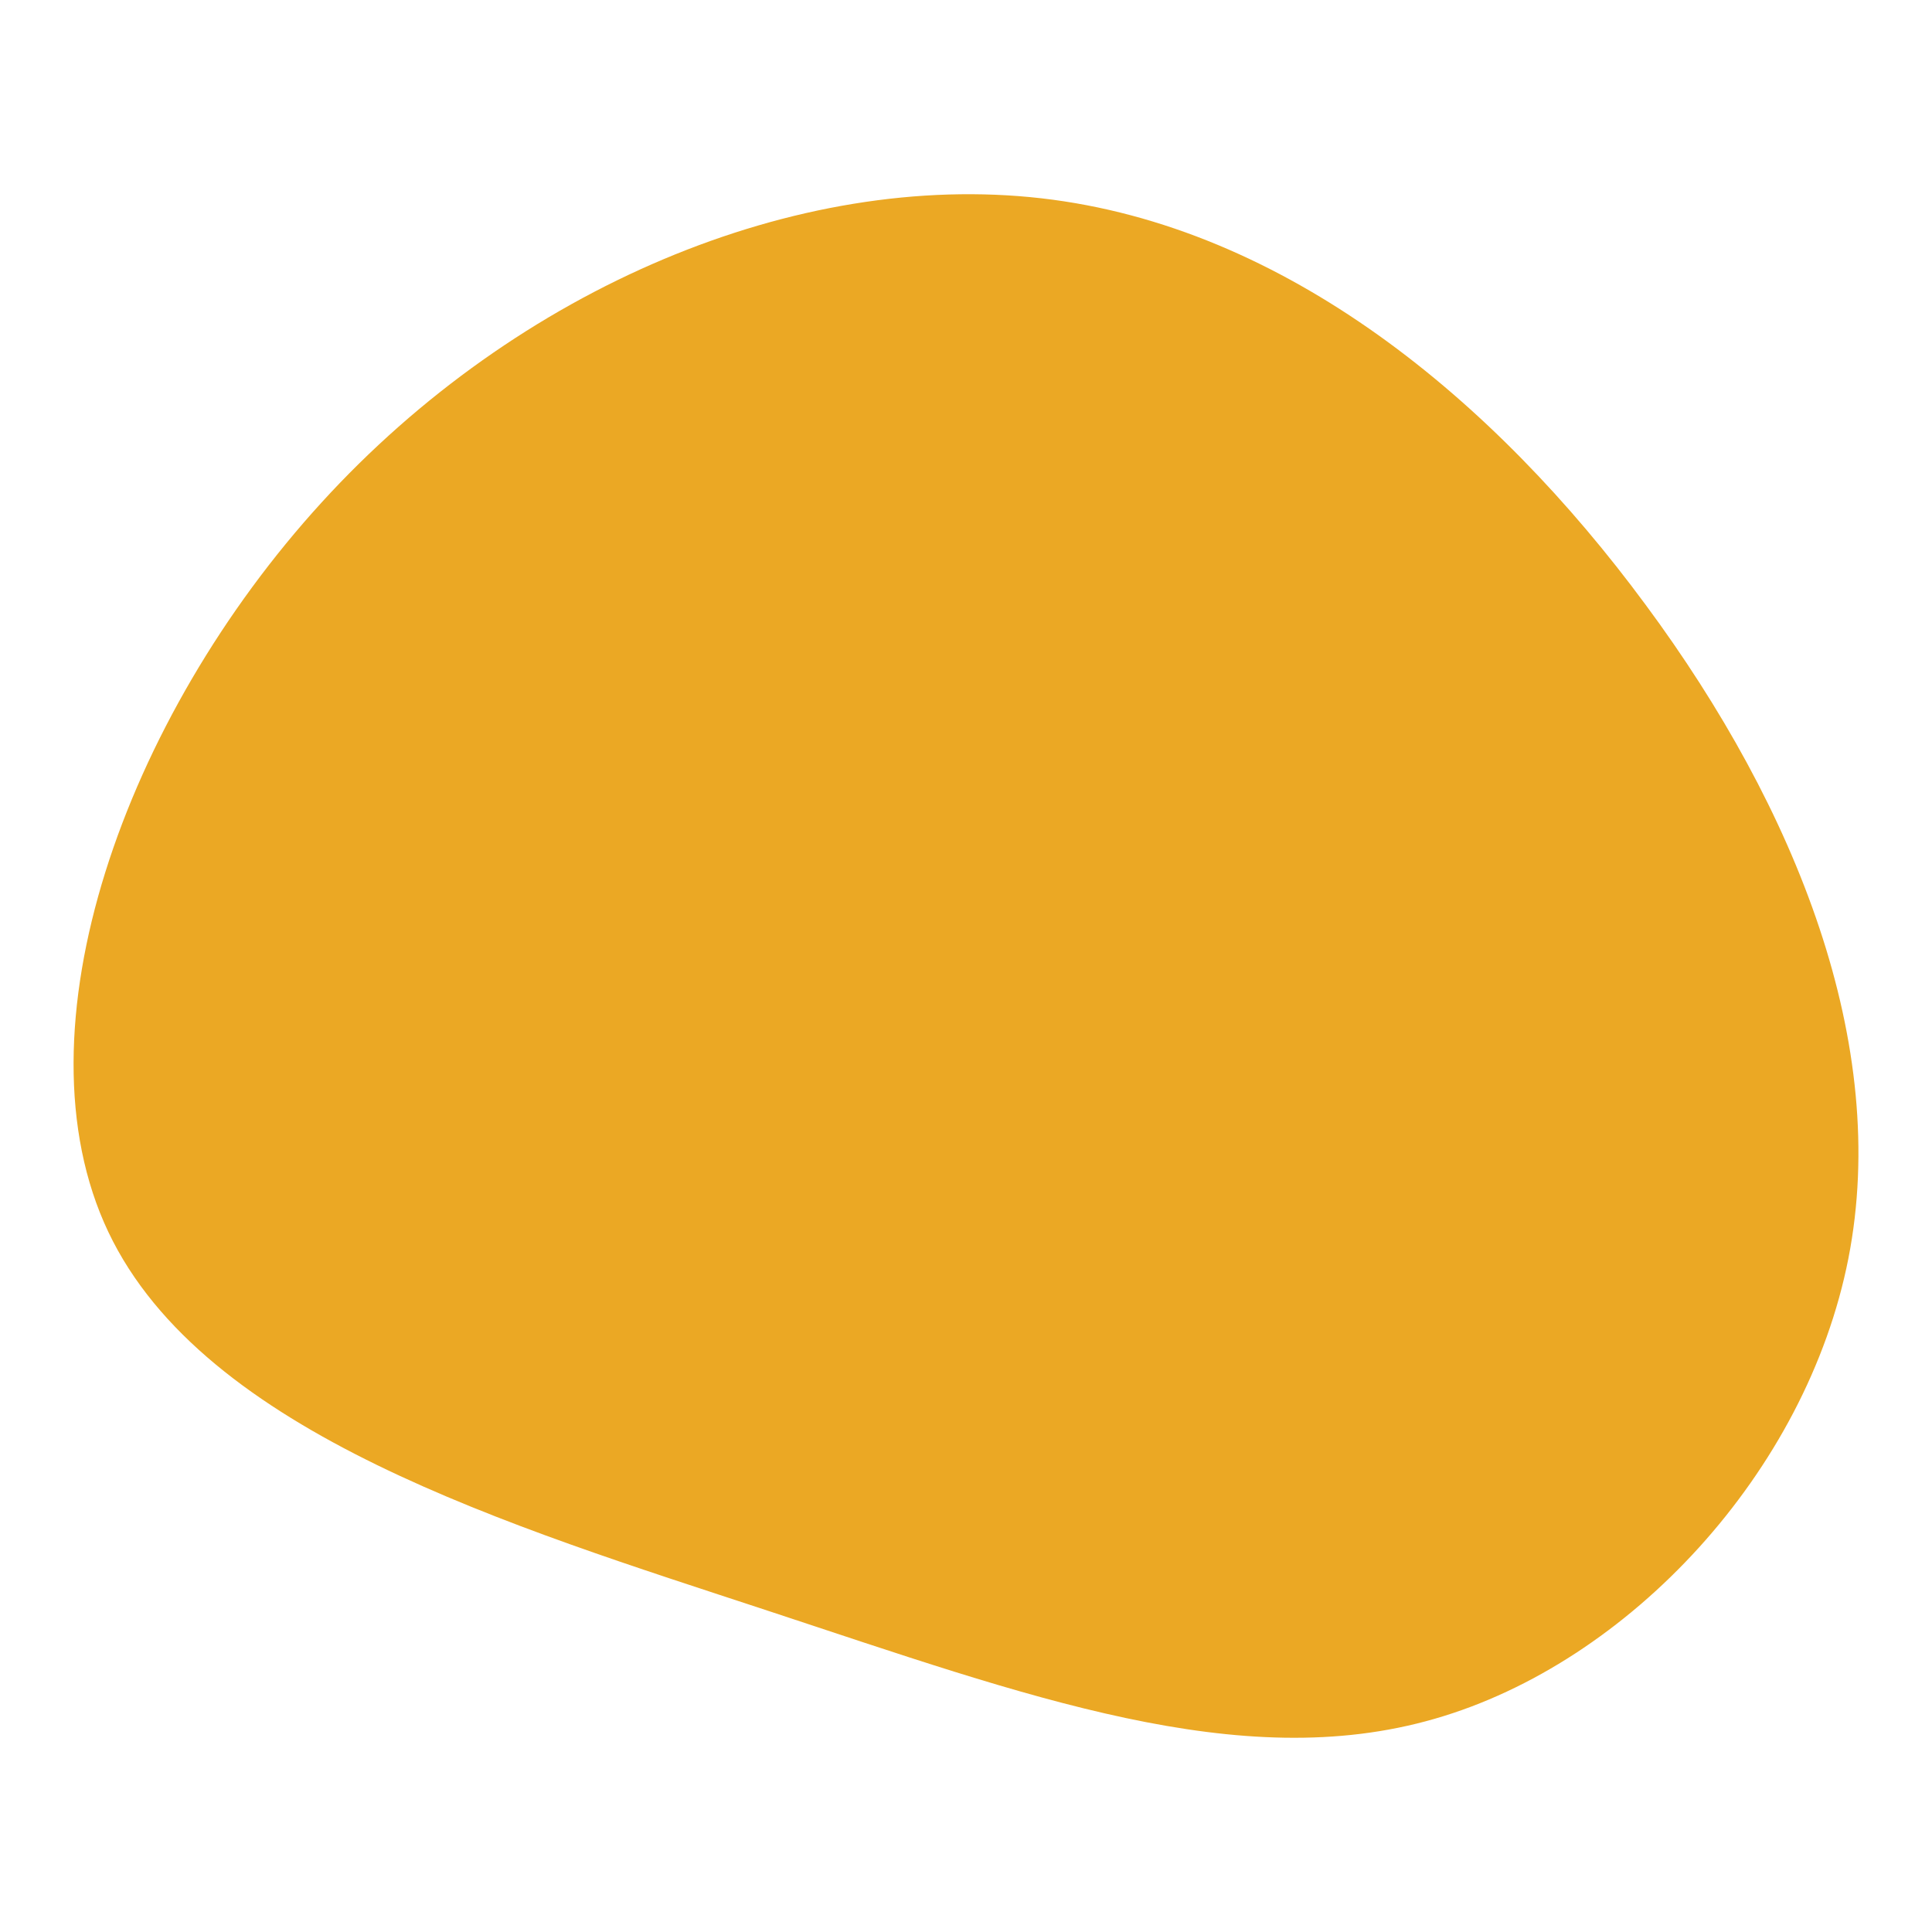
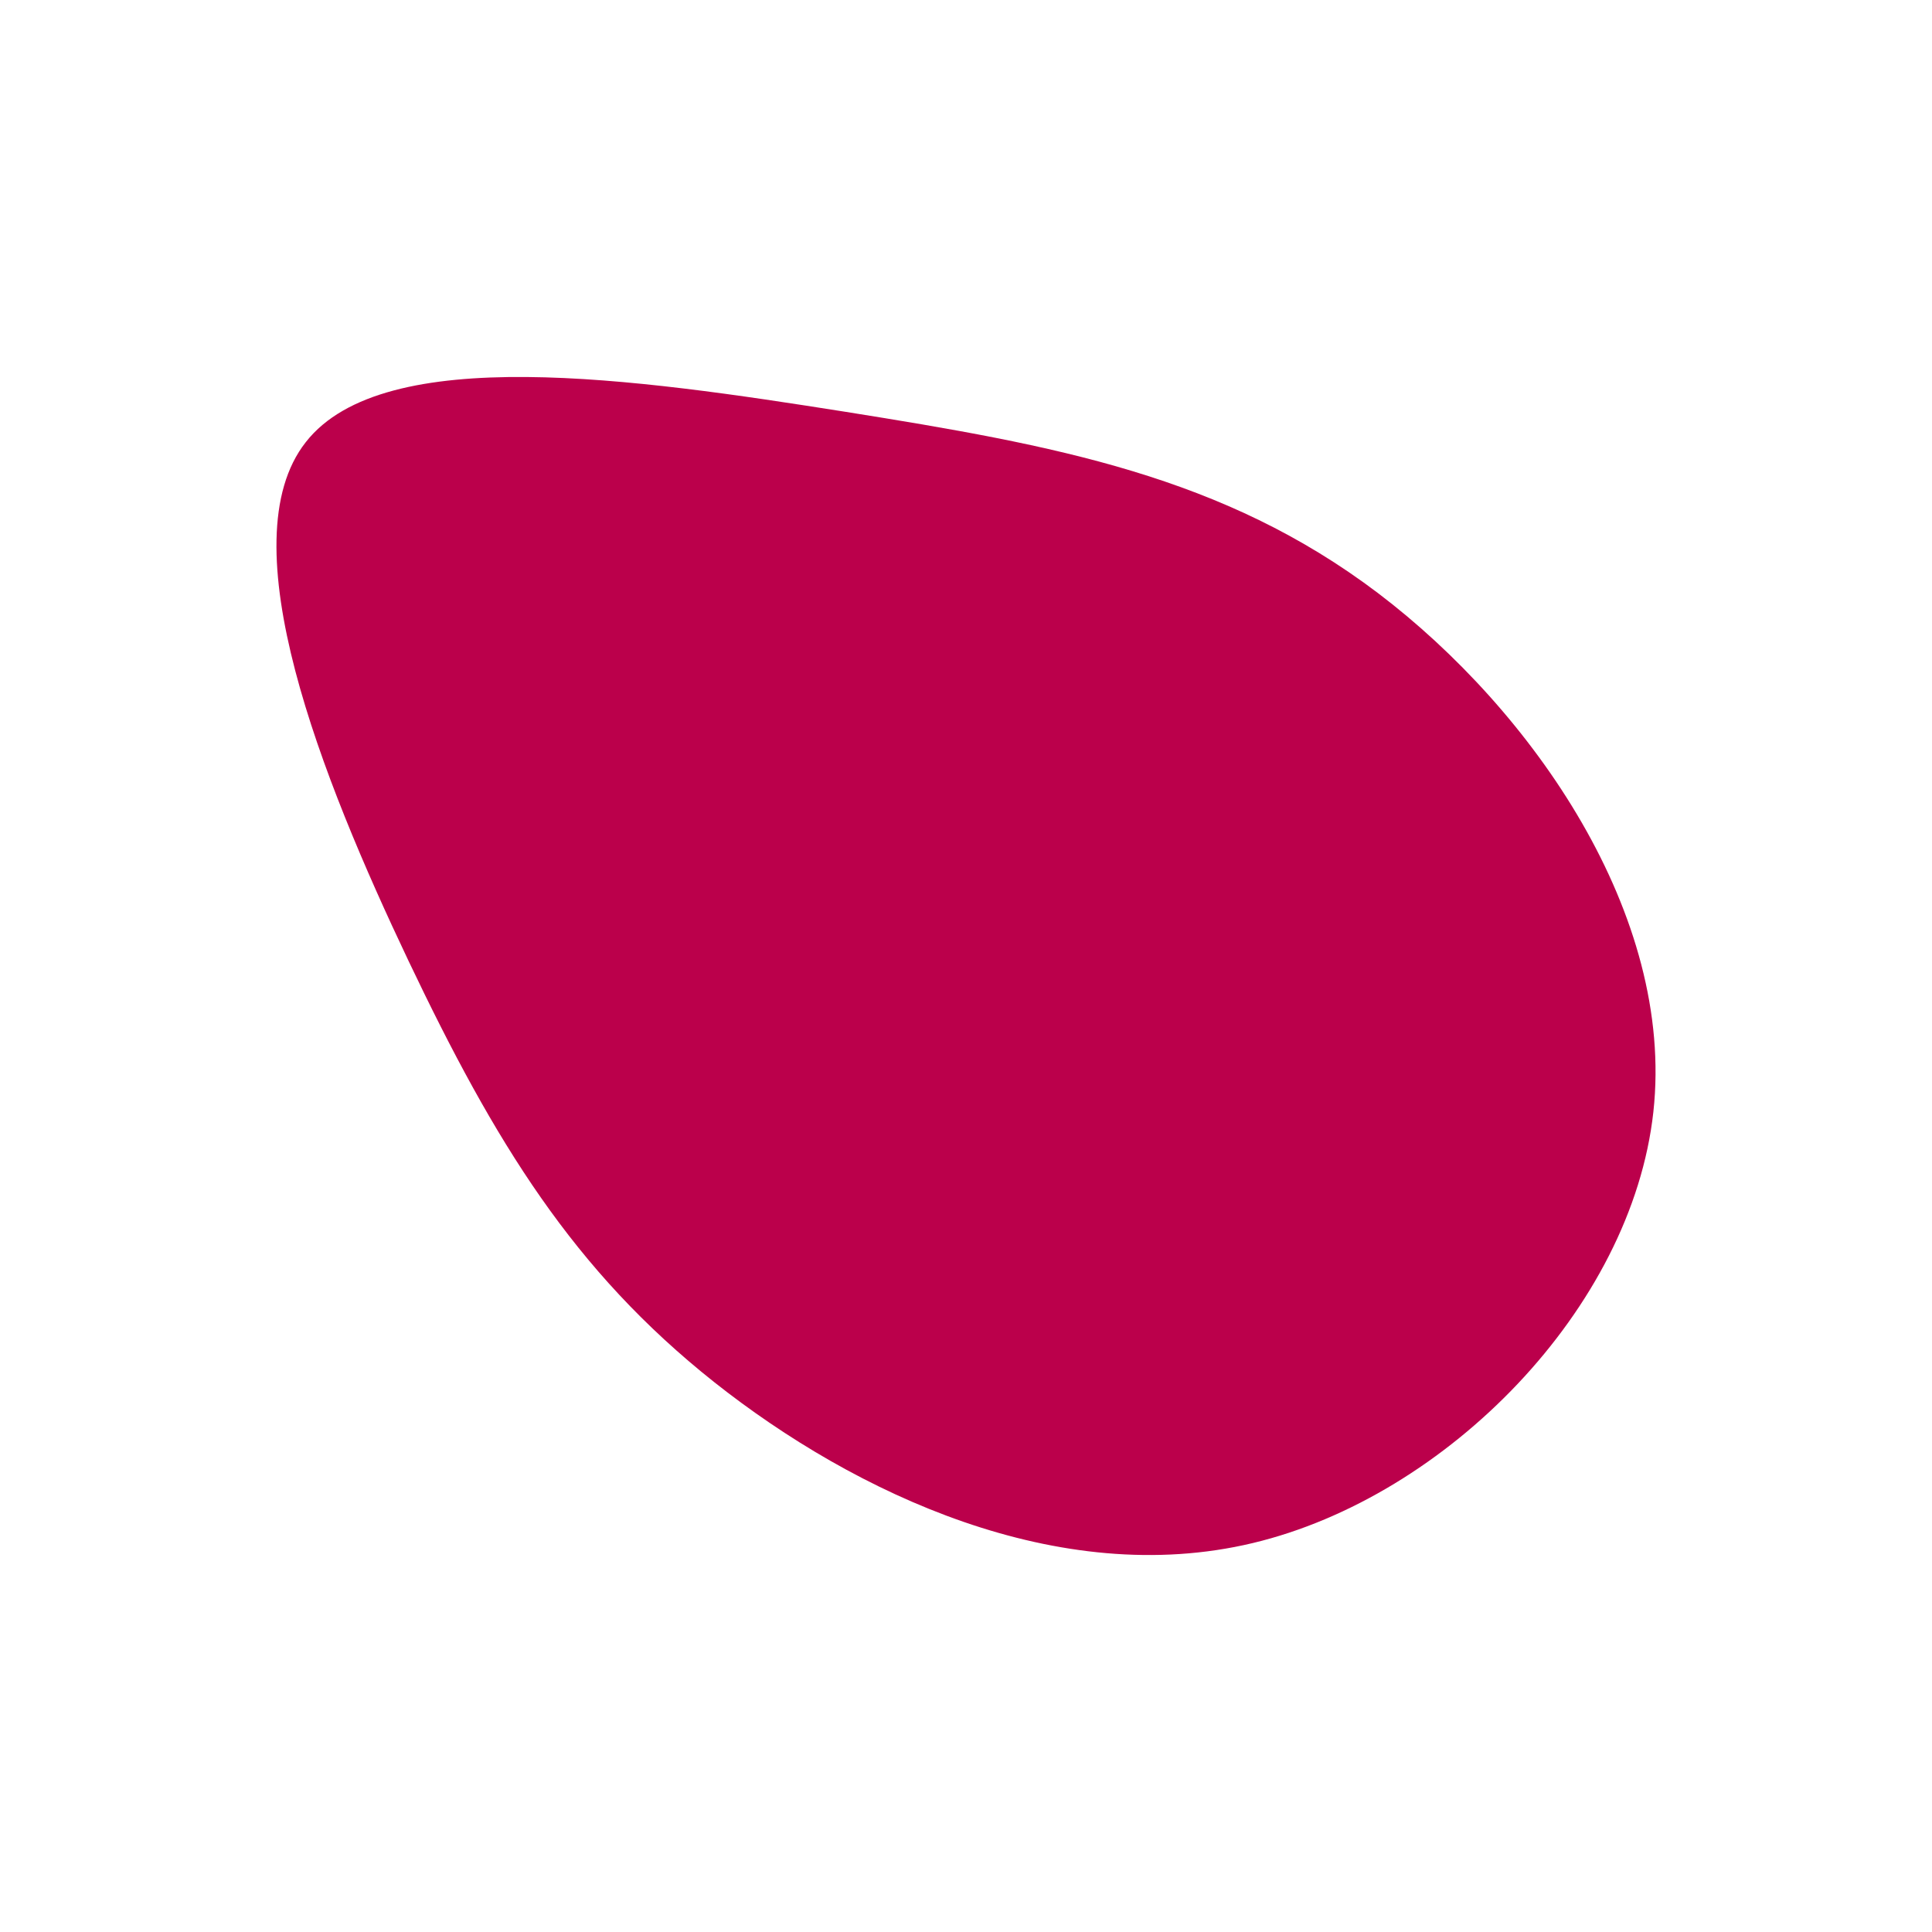
<svg xmlns="http://www.w3.org/2000/svg" id="visual" viewBox="0 0 600 600" width="600" height="600" version="1.1">
-   <g transform="translate(334.3397 333.387)">
-     <path d="M176.7 -145.6C223.7 -82.1 252.7 -8.9 239.7 57.4C226.7 123.7 171.7 183 111.2 200.4C50.7 217.9 -15.3 193.4 -95.7 166.9C-176.1 140.4 -270.9 111.9 -300.7 49.2C-330.5 -13.6 -295.4 -110.6 -234.5 -177.3C-173.6 -244.1 -86.8 -280.5 -10.9 -271.8C64.9 -263.1 129.8 -209.2 176.7 -145.6" fill="#eba824" />
+   <g transform="translate(275.6675 281.9078)">
+     <path d="M152.3 -97.7C200.4 -61.2 244.5 2.3 237.8 63.4C231.1 124.4 173.7 182.9 113.4 197.3C53.1 211.7 -10.1 182 -53.9 147.3C-97.6 112.6 -121.9 73 -148.8 16.5C-175.7 -40.1 -205.1 -113.6 -180.7 -144.6C-156.4 -175.7 -78.2 -164.3 -13 -154C52.1 -143.6 104.2 -134.1 152.3 -97.7" fill="#BB004B" />
  </g>
</svg>
